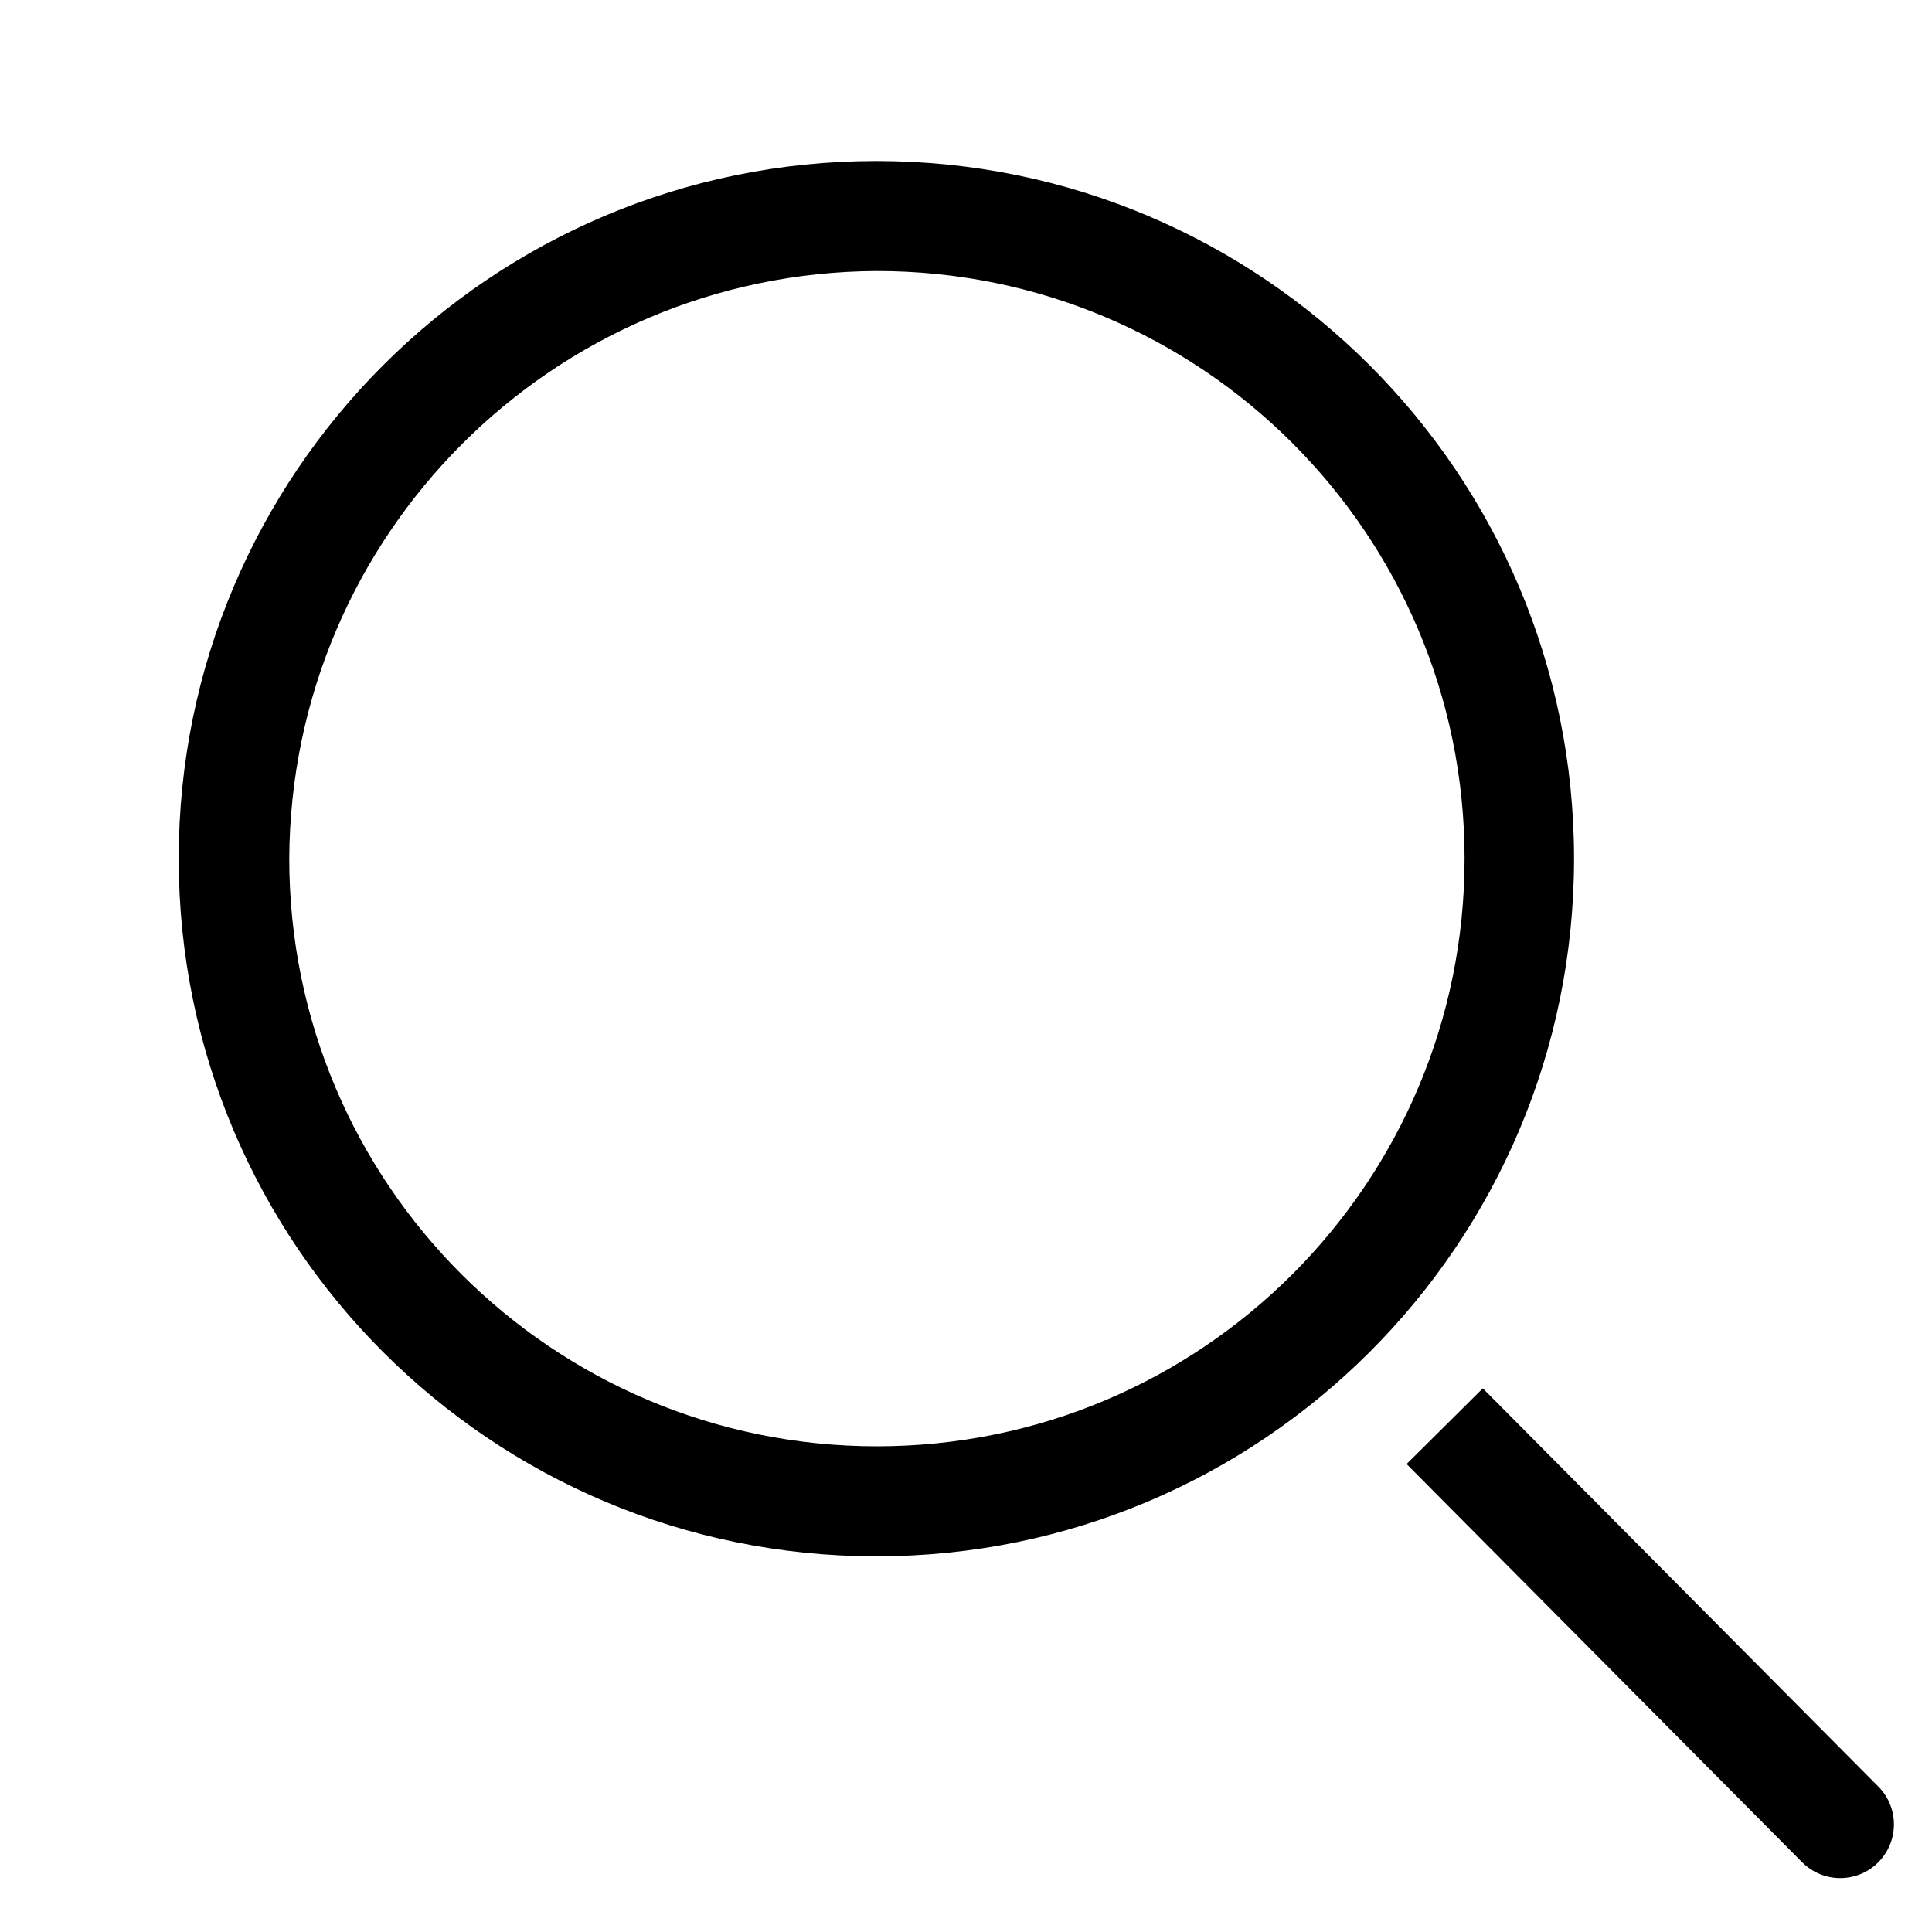
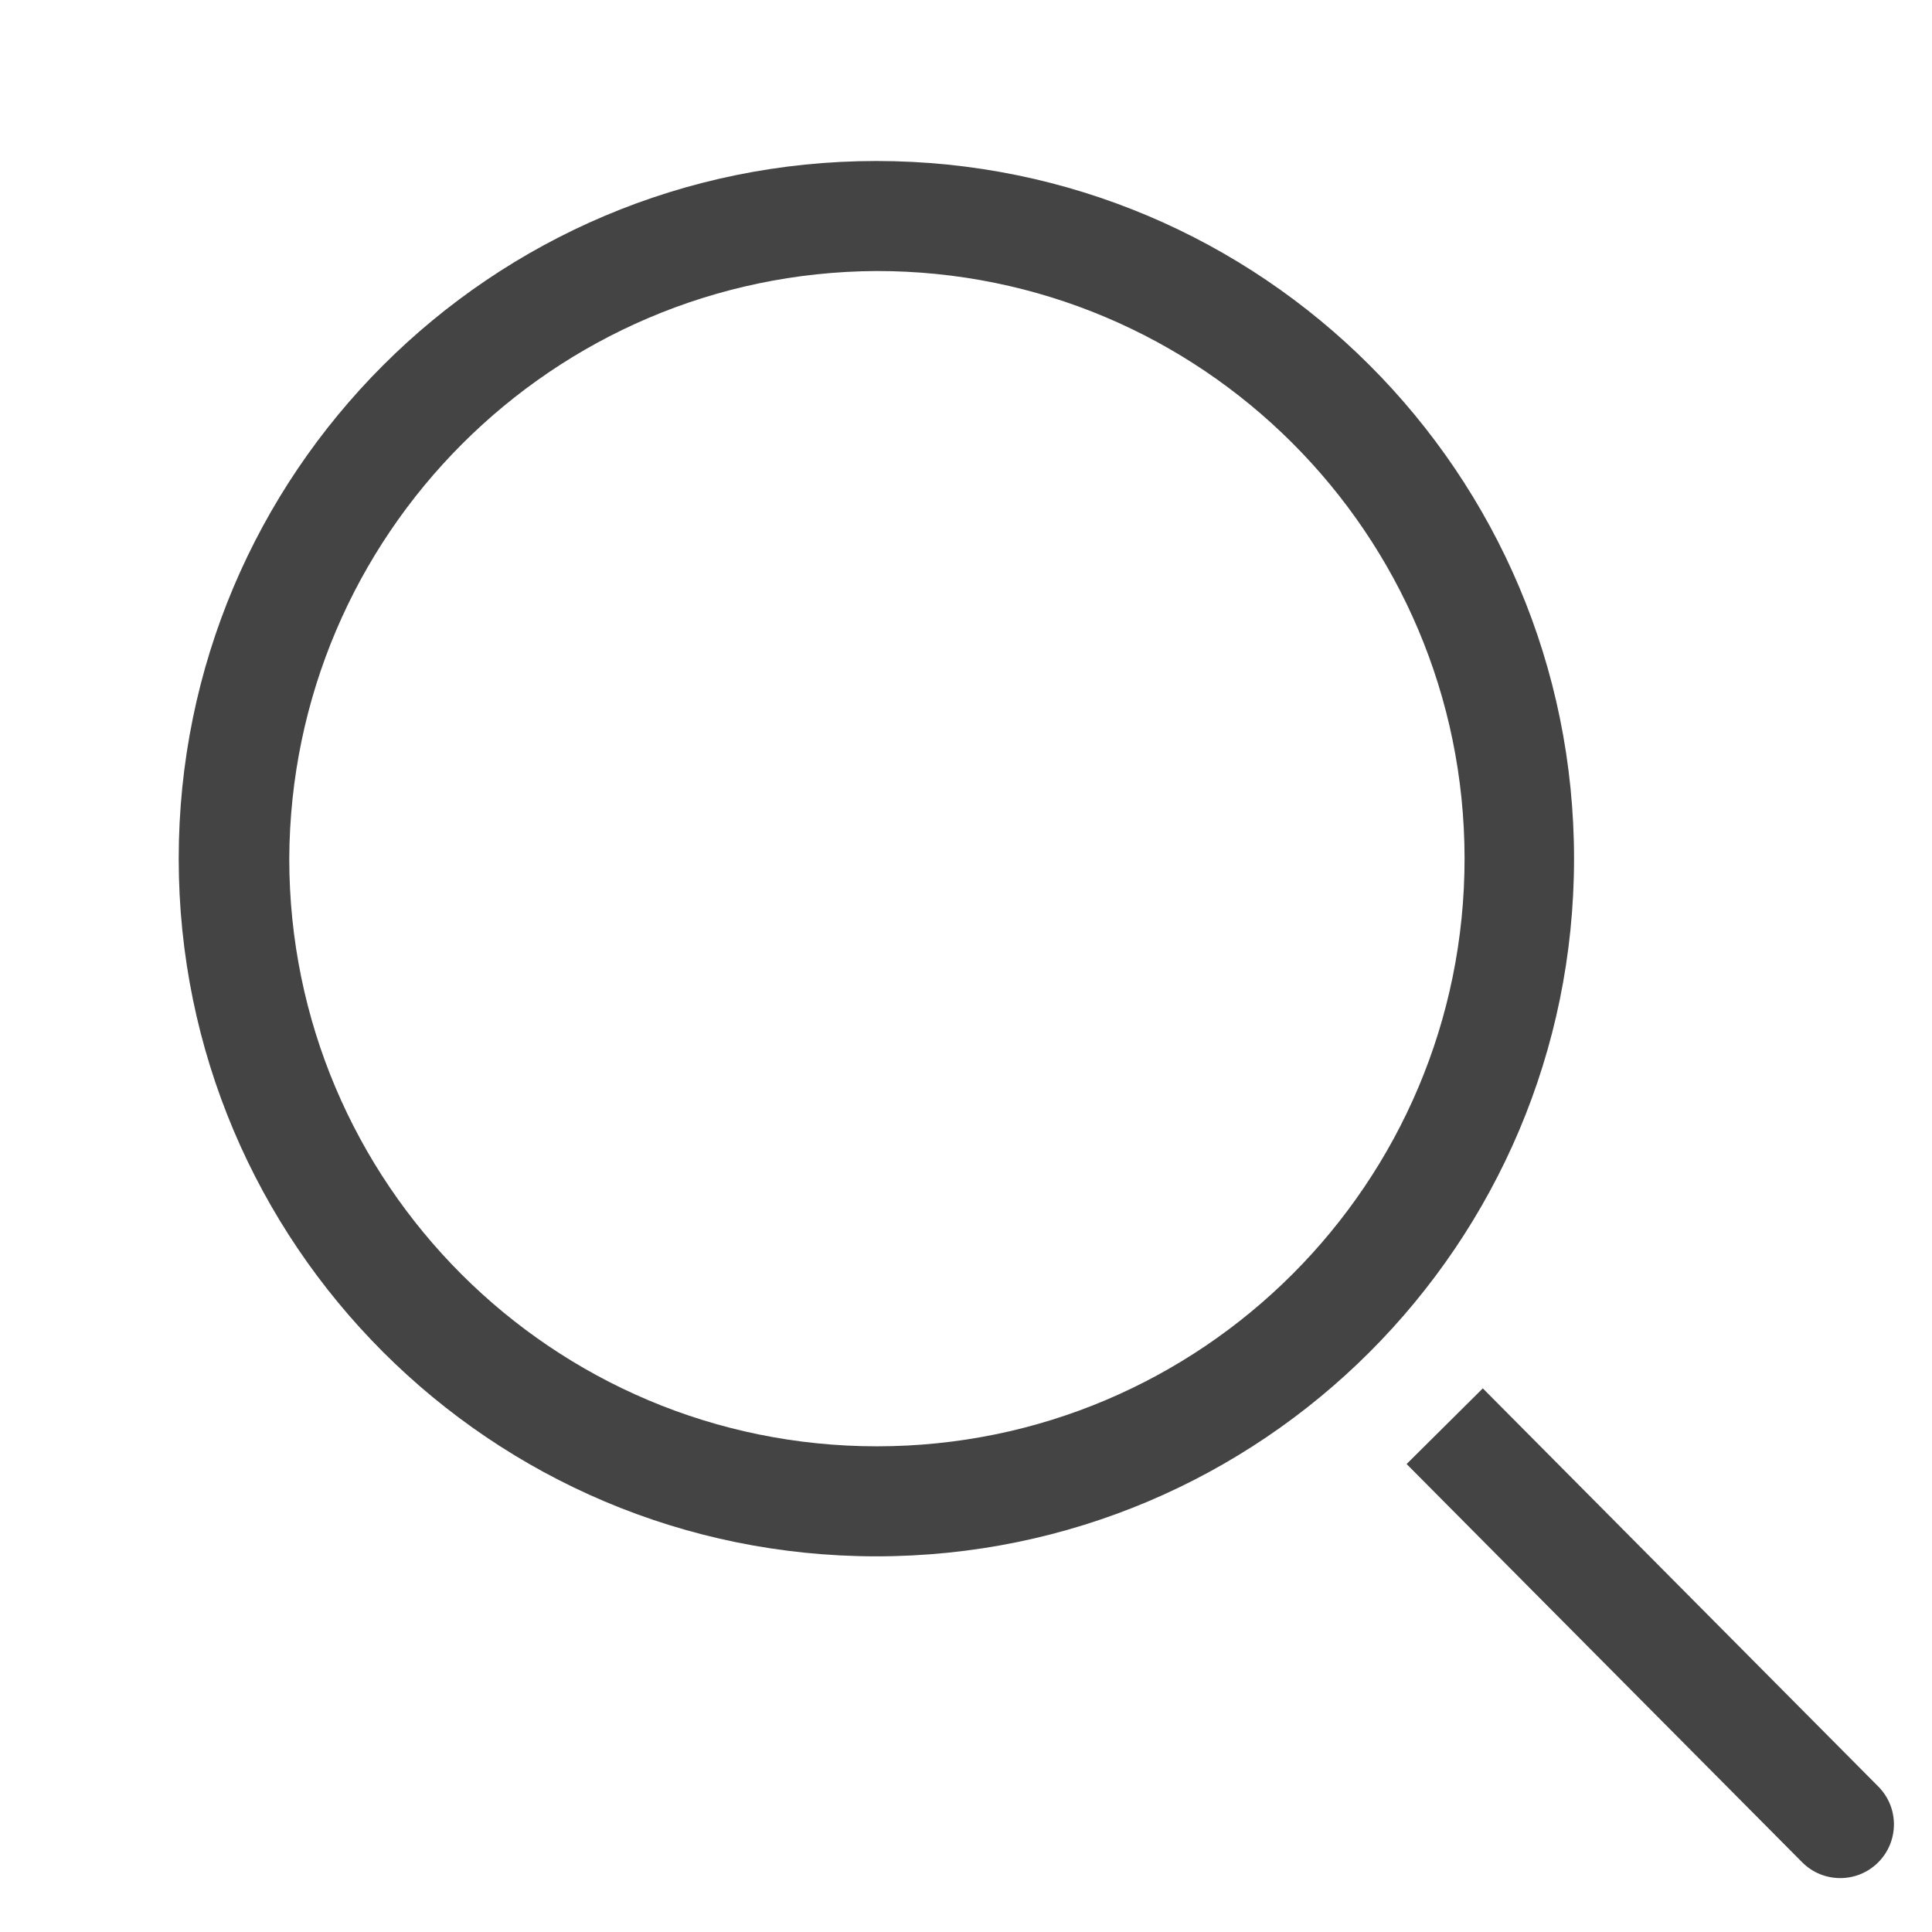
- <svg xmlns="http://www.w3.org/2000/svg" version="1.1" viewBox="0 0 36 36" preserveAspectRatio="xMidYMid meet" focusable="false" role="img" width="70" height="70" fill="currentColor">
+ <svg xmlns="http://www.w3.org/2000/svg" version="1.1" viewBox="0 0 36 36" preserveAspectRatio="xMidYMid meet" focusable="false" role="img" width="70" height="70" fill="#444">
  <path class="clr-i-outline clr-i-outline-path-1" d="M16.33,5.05A10.95,10.95,0,1,1,5.39,16,11,11,0,0,1,16.33,5.05m0-2.05a13,13,0,1,0,13,13,13,13,0,0,0-13-13Z" />
  <path class="clr-i-outline clr-i-outline-path-2" d="M35,33.29l-7.37-7.42-1.42,1.41,7.37,7.42A1,1,0,1,0,35,33.29Z" />
</svg>
